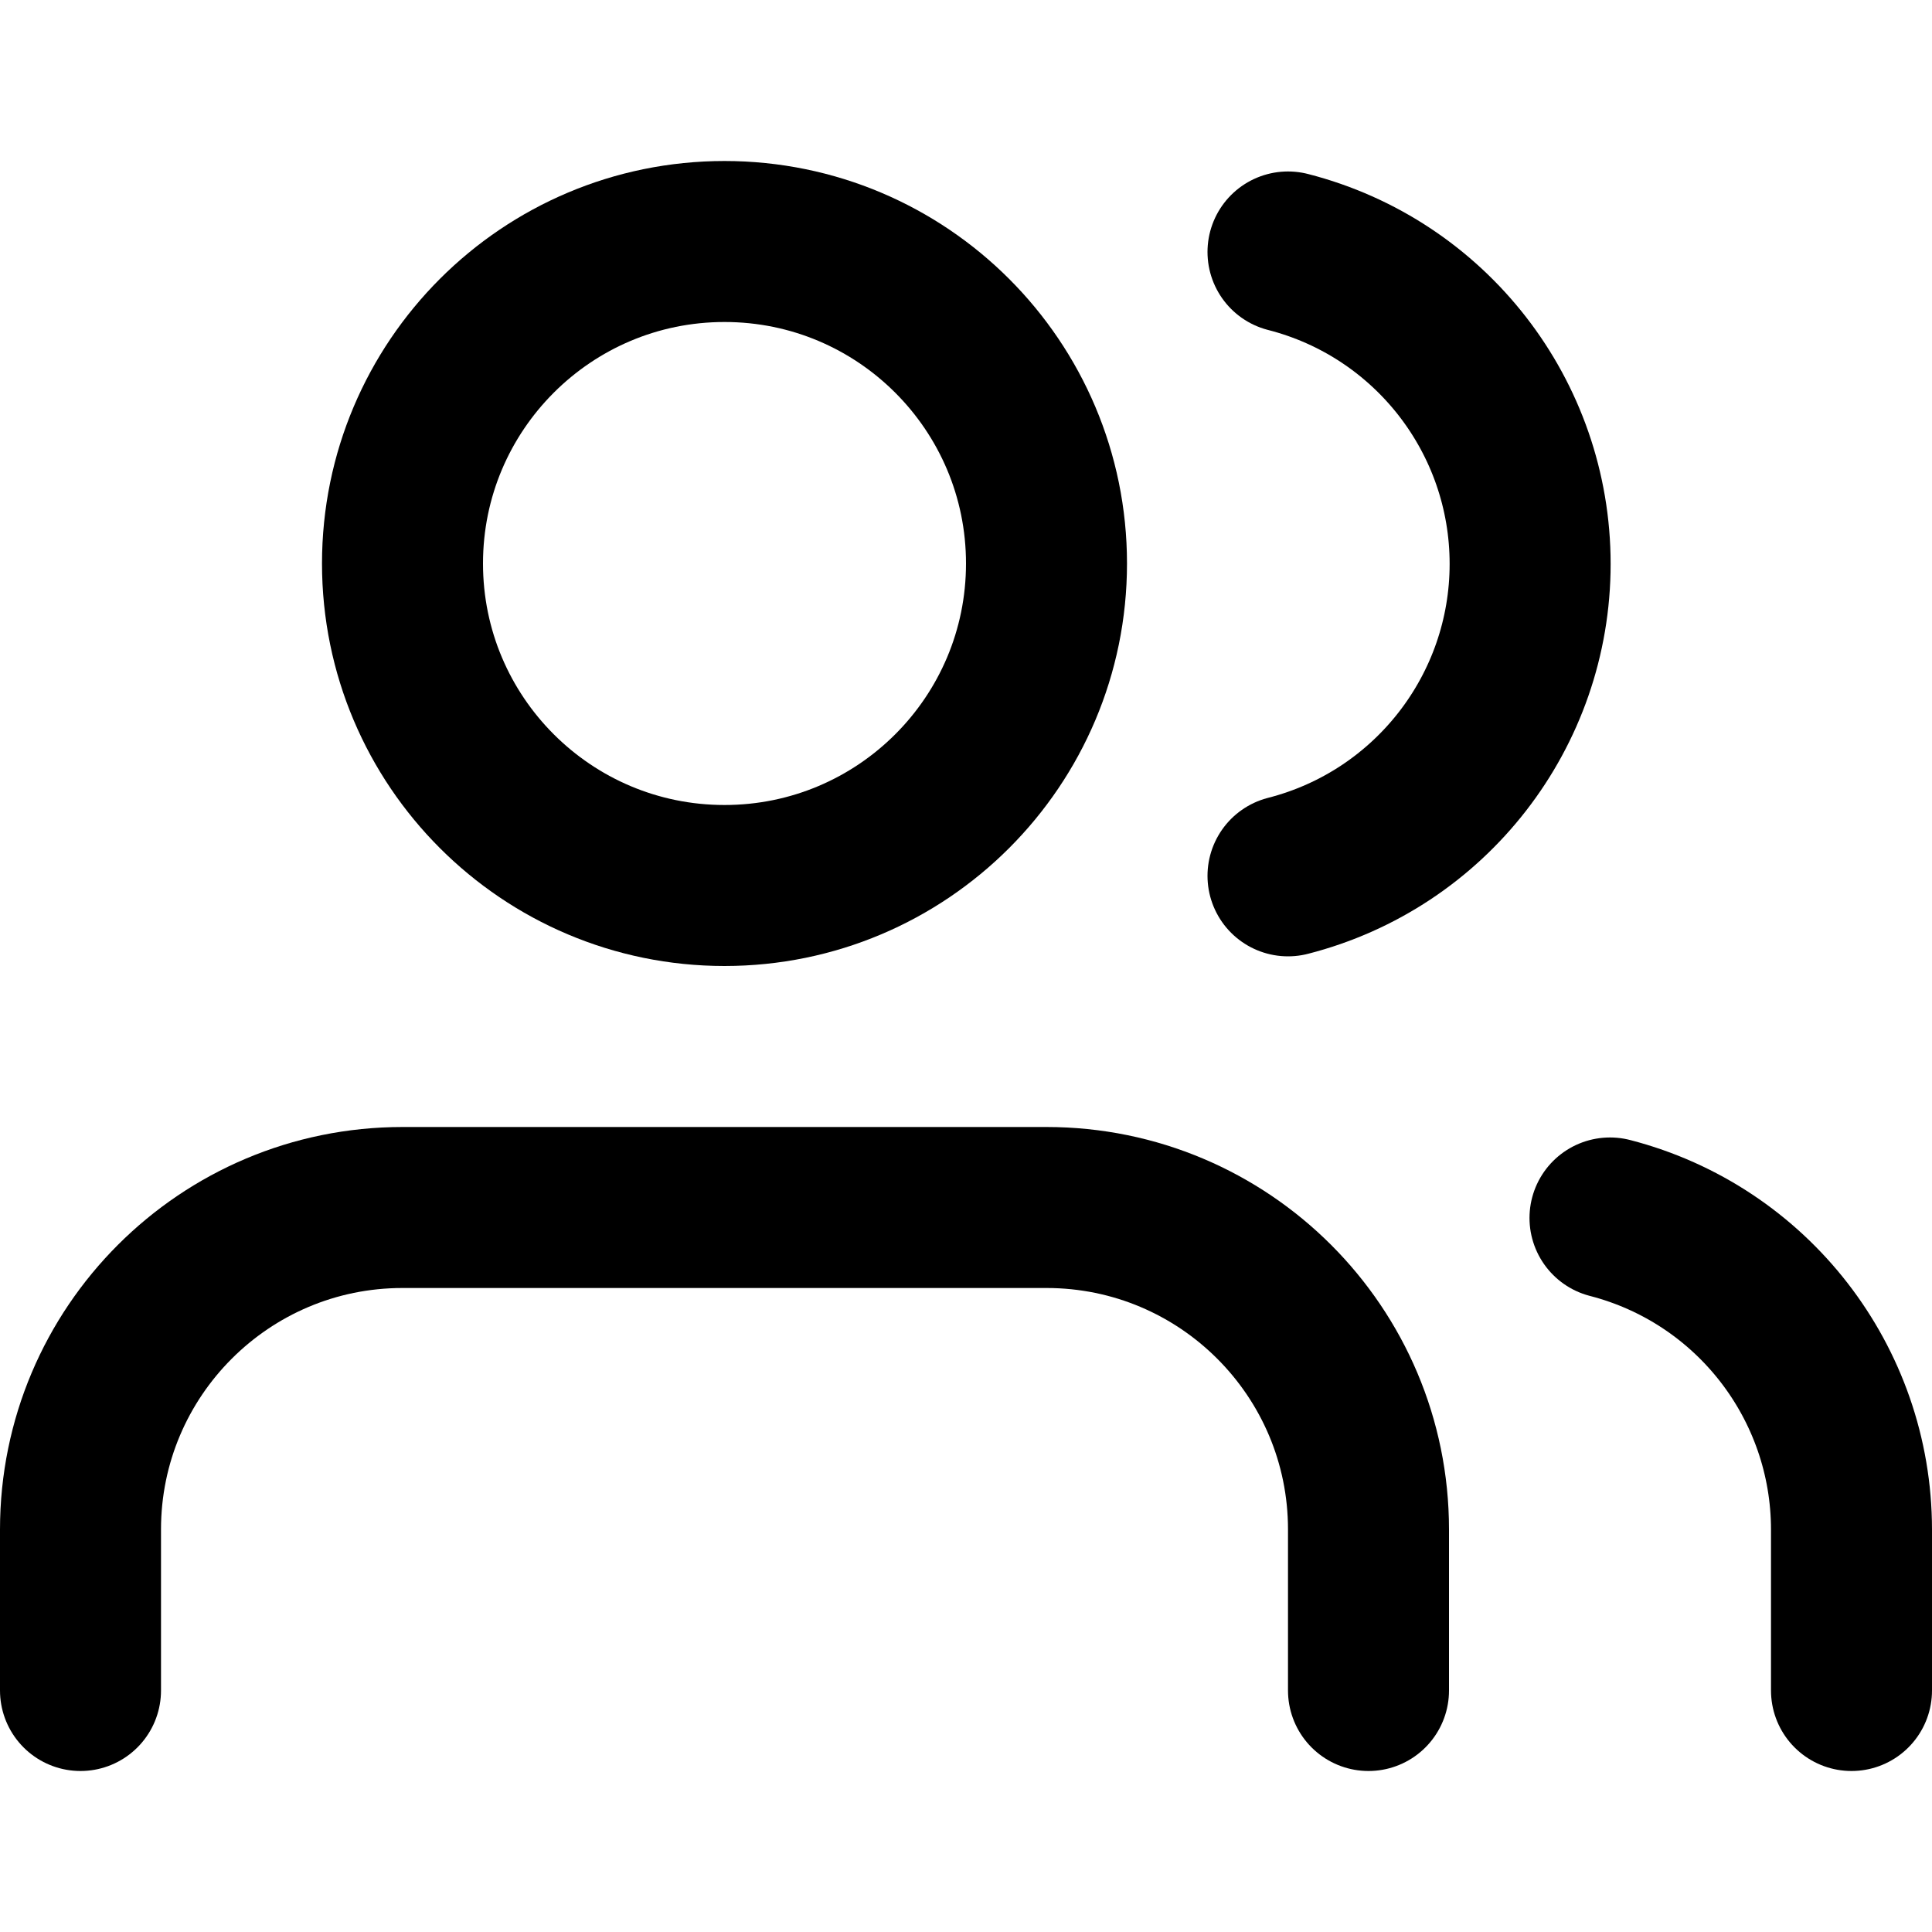
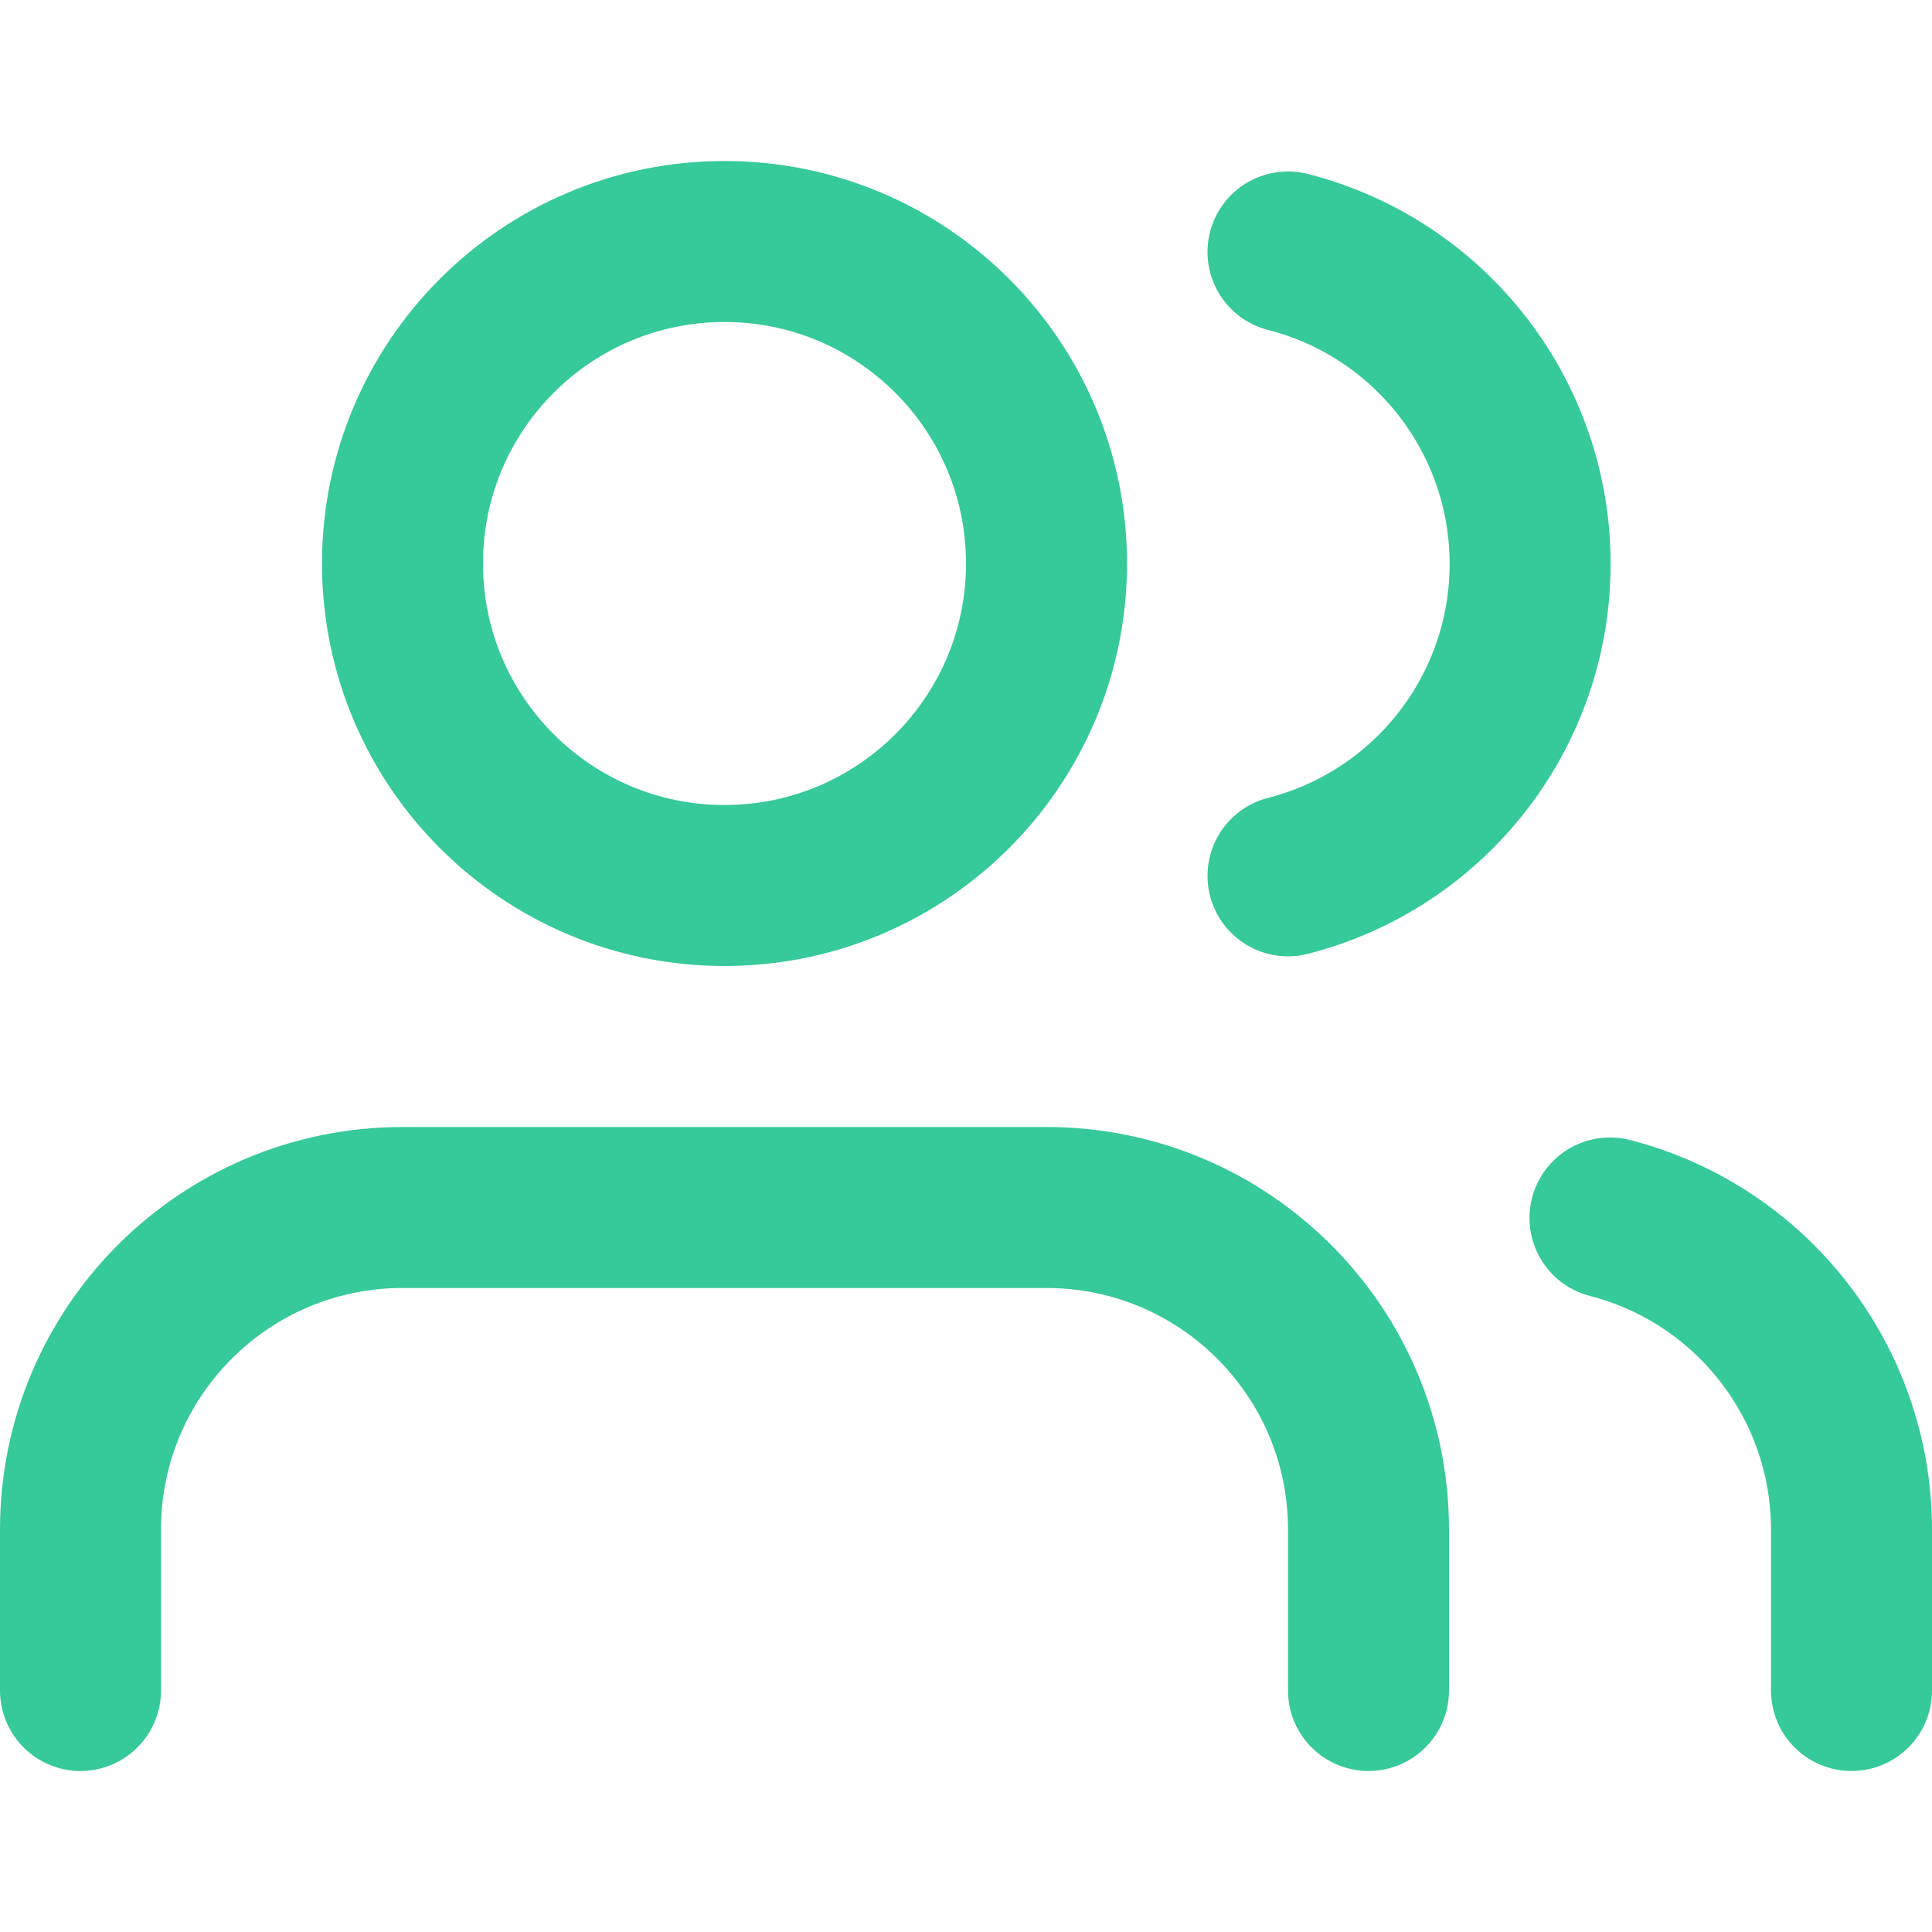
- <svg xmlns="http://www.w3.org/2000/svg" viewBox="0 0 24 24" fill="none" stroke="currentColor" stroke-width="2" stroke-linecap="round" stroke-linejoin="round">
+ <svg xmlns="http://www.w3.org/2000/svg" viewBox="0 0 24 24" fill="none" stroke="#36C99A" stroke-width="2" stroke-linecap="round" stroke-linejoin="round">
  <path d="M17 21v-2a4 4 0 0 0-4-4H5a4 4 0 0 0-4 4v2" />
  <circle cx="9" cy="7" r="4" />
  <path d="M23 21v-2a4 4 0 0 0-3-3.87" />
  <path d="M16 3.13a4 4 0 0 1 0 7.75" />
</svg>
